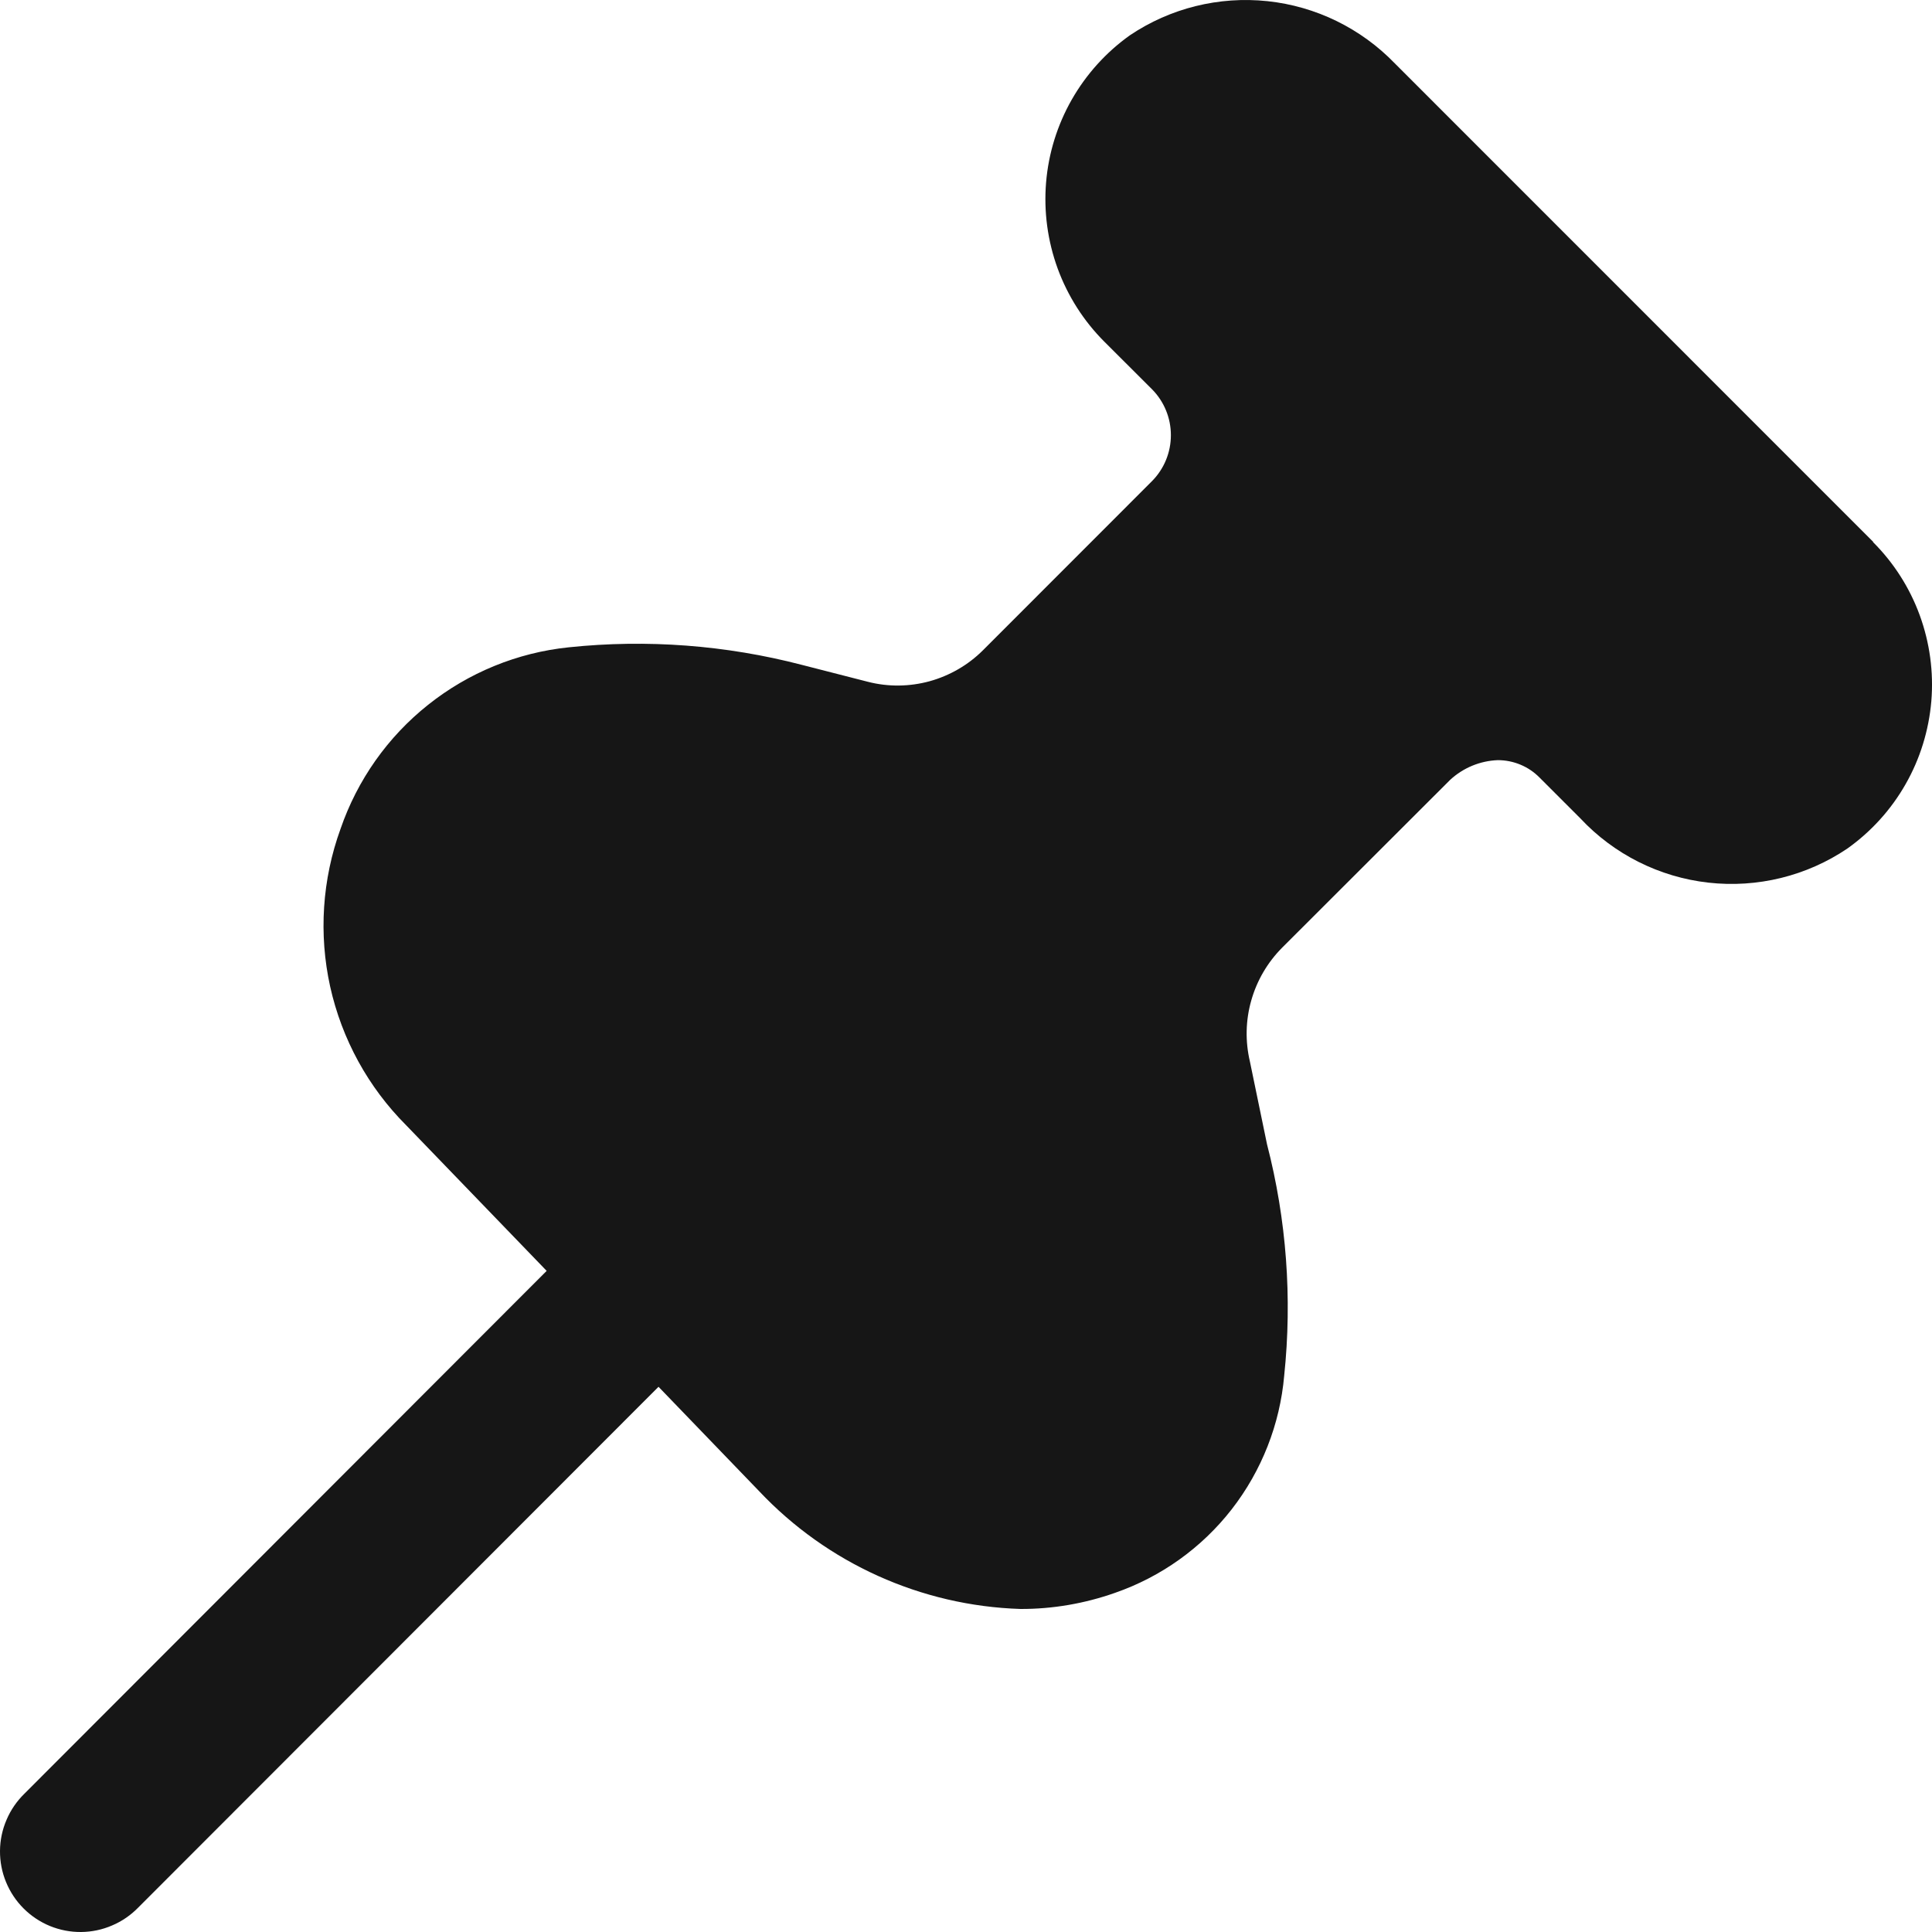
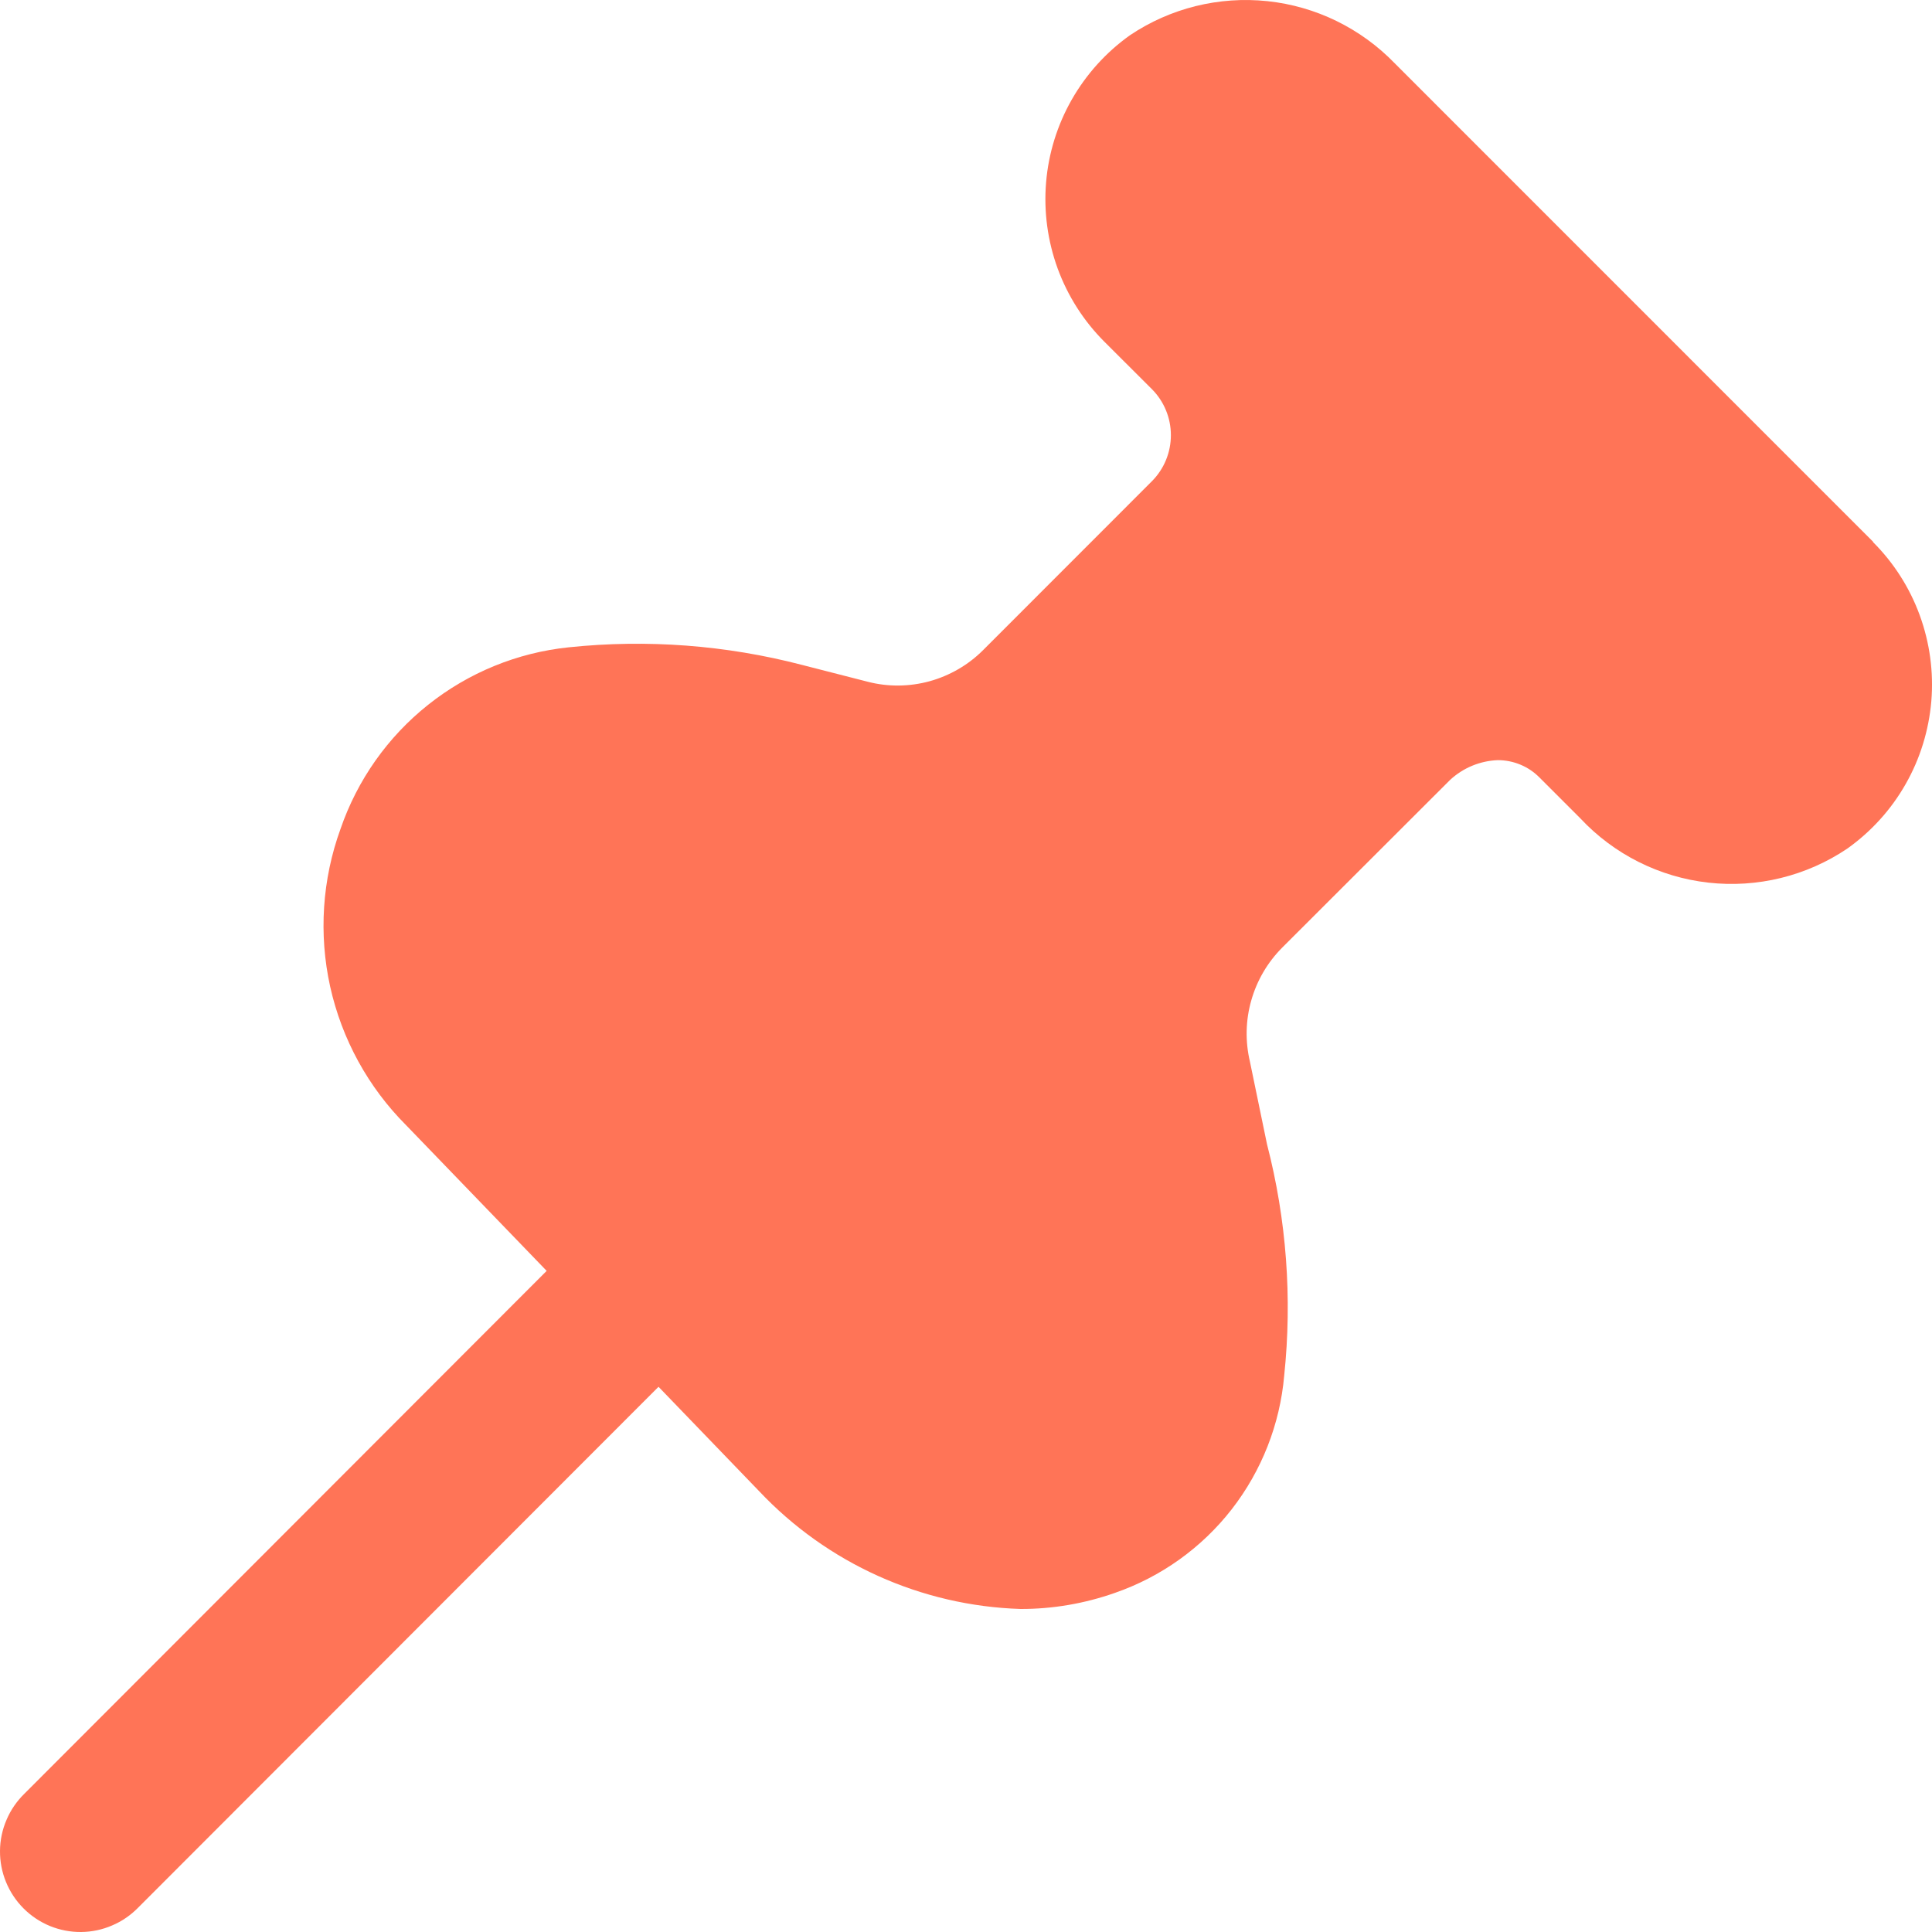
<svg xmlns="http://www.w3.org/2000/svg" width="20" height="20" viewBox="0 0 20 20" fill="none">
-   <path d="M19.39 5.608L14.439 0.656C14.088 0.293 13.622 0.065 13.121 0.012C12.619 -0.041 12.115 0.084 11.697 0.365C11.45 0.541 11.245 0.768 11.095 1.031C10.945 1.294 10.854 1.587 10.829 1.889C10.804 2.191 10.845 2.495 10.949 2.78C11.053 3.064 11.218 3.323 11.432 3.537L11.925 4.029C12.051 4.156 12.121 4.327 12.121 4.505C12.121 4.683 12.051 4.854 11.925 4.981L10.176 6.731C10.023 6.884 9.832 6.994 9.624 7.052C9.415 7.109 9.195 7.112 8.985 7.058L8.302 6.883C7.515 6.678 6.697 6.616 5.887 6.701C5.355 6.756 4.85 6.963 4.432 7.296C4.013 7.629 3.699 8.075 3.525 8.581C3.335 9.104 3.298 9.671 3.418 10.214C3.539 10.758 3.812 11.256 4.205 11.649L5.659 13.156L0.254 18.567C0.175 18.644 0.111 18.736 0.068 18.838C0.024 18.939 0.001 19.049 3.14391e-05 19.159C-0.001 19.27 0.02 19.38 0.062 19.482C0.104 19.585 0.166 19.678 0.244 19.756C0.322 19.834 0.415 19.896 0.517 19.938C0.62 19.98 0.729 20.001 0.84 20C0.95 19.999 1.06 19.976 1.161 19.932C1.263 19.889 1.355 19.825 1.432 19.746L6.817 14.356L7.857 15.435C8.563 16.184 9.536 16.623 10.564 16.656C10.897 16.657 11.227 16.6 11.54 16.49C12.019 16.324 12.439 16.024 12.75 15.625C13.061 15.225 13.25 14.744 13.294 14.24C13.378 13.437 13.318 12.626 13.116 11.845L12.939 10.989C12.89 10.781 12.894 10.563 12.953 10.357C13.011 10.151 13.121 9.963 13.272 9.811L15.012 8.073C15.147 7.948 15.322 7.876 15.505 7.869C15.586 7.869 15.666 7.885 15.74 7.916C15.815 7.947 15.882 7.993 15.938 8.05L16.36 8.472C16.708 8.844 17.178 9.08 17.685 9.137C18.191 9.194 18.702 9.069 19.124 8.784C19.371 8.608 19.577 8.381 19.727 8.117C19.877 7.854 19.967 7.561 19.993 7.259C20.018 6.957 19.977 6.654 19.873 6.369C19.769 6.084 19.604 5.826 19.39 5.612V5.608Z" fill="#161616" />
+   <path d="M19.39 5.608L14.439 0.656C14.088 0.293 13.622 0.065 13.121 0.012C12.619 -0.041 12.115 0.084 11.697 0.365C11.45 0.541 11.245 0.768 11.095 1.031C10.945 1.294 10.854 1.587 10.829 1.889C10.804 2.191 10.845 2.495 10.949 2.78C11.053 3.064 11.218 3.323 11.432 3.537L11.925 4.029C12.051 4.156 12.121 4.327 12.121 4.505C12.121 4.683 12.051 4.854 11.925 4.981L10.176 6.731C10.023 6.884 9.832 6.994 9.624 7.052C9.415 7.109 9.195 7.112 8.985 7.058L8.302 6.883C7.515 6.678 6.697 6.616 5.887 6.701C5.355 6.756 4.85 6.963 4.432 7.296C4.013 7.629 3.699 8.075 3.525 8.581C3.335 9.104 3.298 9.671 3.418 10.214C3.539 10.758 3.812 11.256 4.205 11.649L5.659 13.156L0.254 18.567C0.175 18.644 0.111 18.736 0.068 18.838C0.024 18.939 0.001 19.049 3.14391e-05 19.159C-0.001 19.27 0.02 19.38 0.062 19.482C0.104 19.585 0.166 19.678 0.244 19.756C0.322 19.834 0.415 19.896 0.517 19.938C0.62 19.98 0.729 20.001 0.84 20C0.95 19.999 1.06 19.976 1.161 19.932C1.263 19.889 1.355 19.825 1.432 19.746L6.817 14.356L7.857 15.435C8.563 16.184 9.536 16.623 10.564 16.656C10.897 16.657 11.227 16.6 11.54 16.49C12.019 16.324 12.439 16.024 12.75 15.625C13.061 15.225 13.25 14.744 13.294 14.24C13.378 13.437 13.318 12.626 13.116 11.845L12.939 10.989C12.89 10.781 12.894 10.563 12.953 10.357C13.011 10.151 13.121 9.963 13.272 9.811L15.012 8.073C15.147 7.948 15.322 7.876 15.505 7.869C15.586 7.869 15.666 7.885 15.74 7.916C15.815 7.947 15.882 7.993 15.938 8.05L16.36 8.472C16.708 8.844 17.178 9.08 17.685 9.137C18.191 9.194 18.702 9.069 19.124 8.784C19.371 8.608 19.577 8.381 19.727 8.117C19.877 7.854 19.967 7.561 19.993 7.259C20.018 6.957 19.977 6.654 19.873 6.369C19.769 6.084 19.604 5.826 19.39 5.612V5.608Z" fill="#FF7457" />
</svg>
